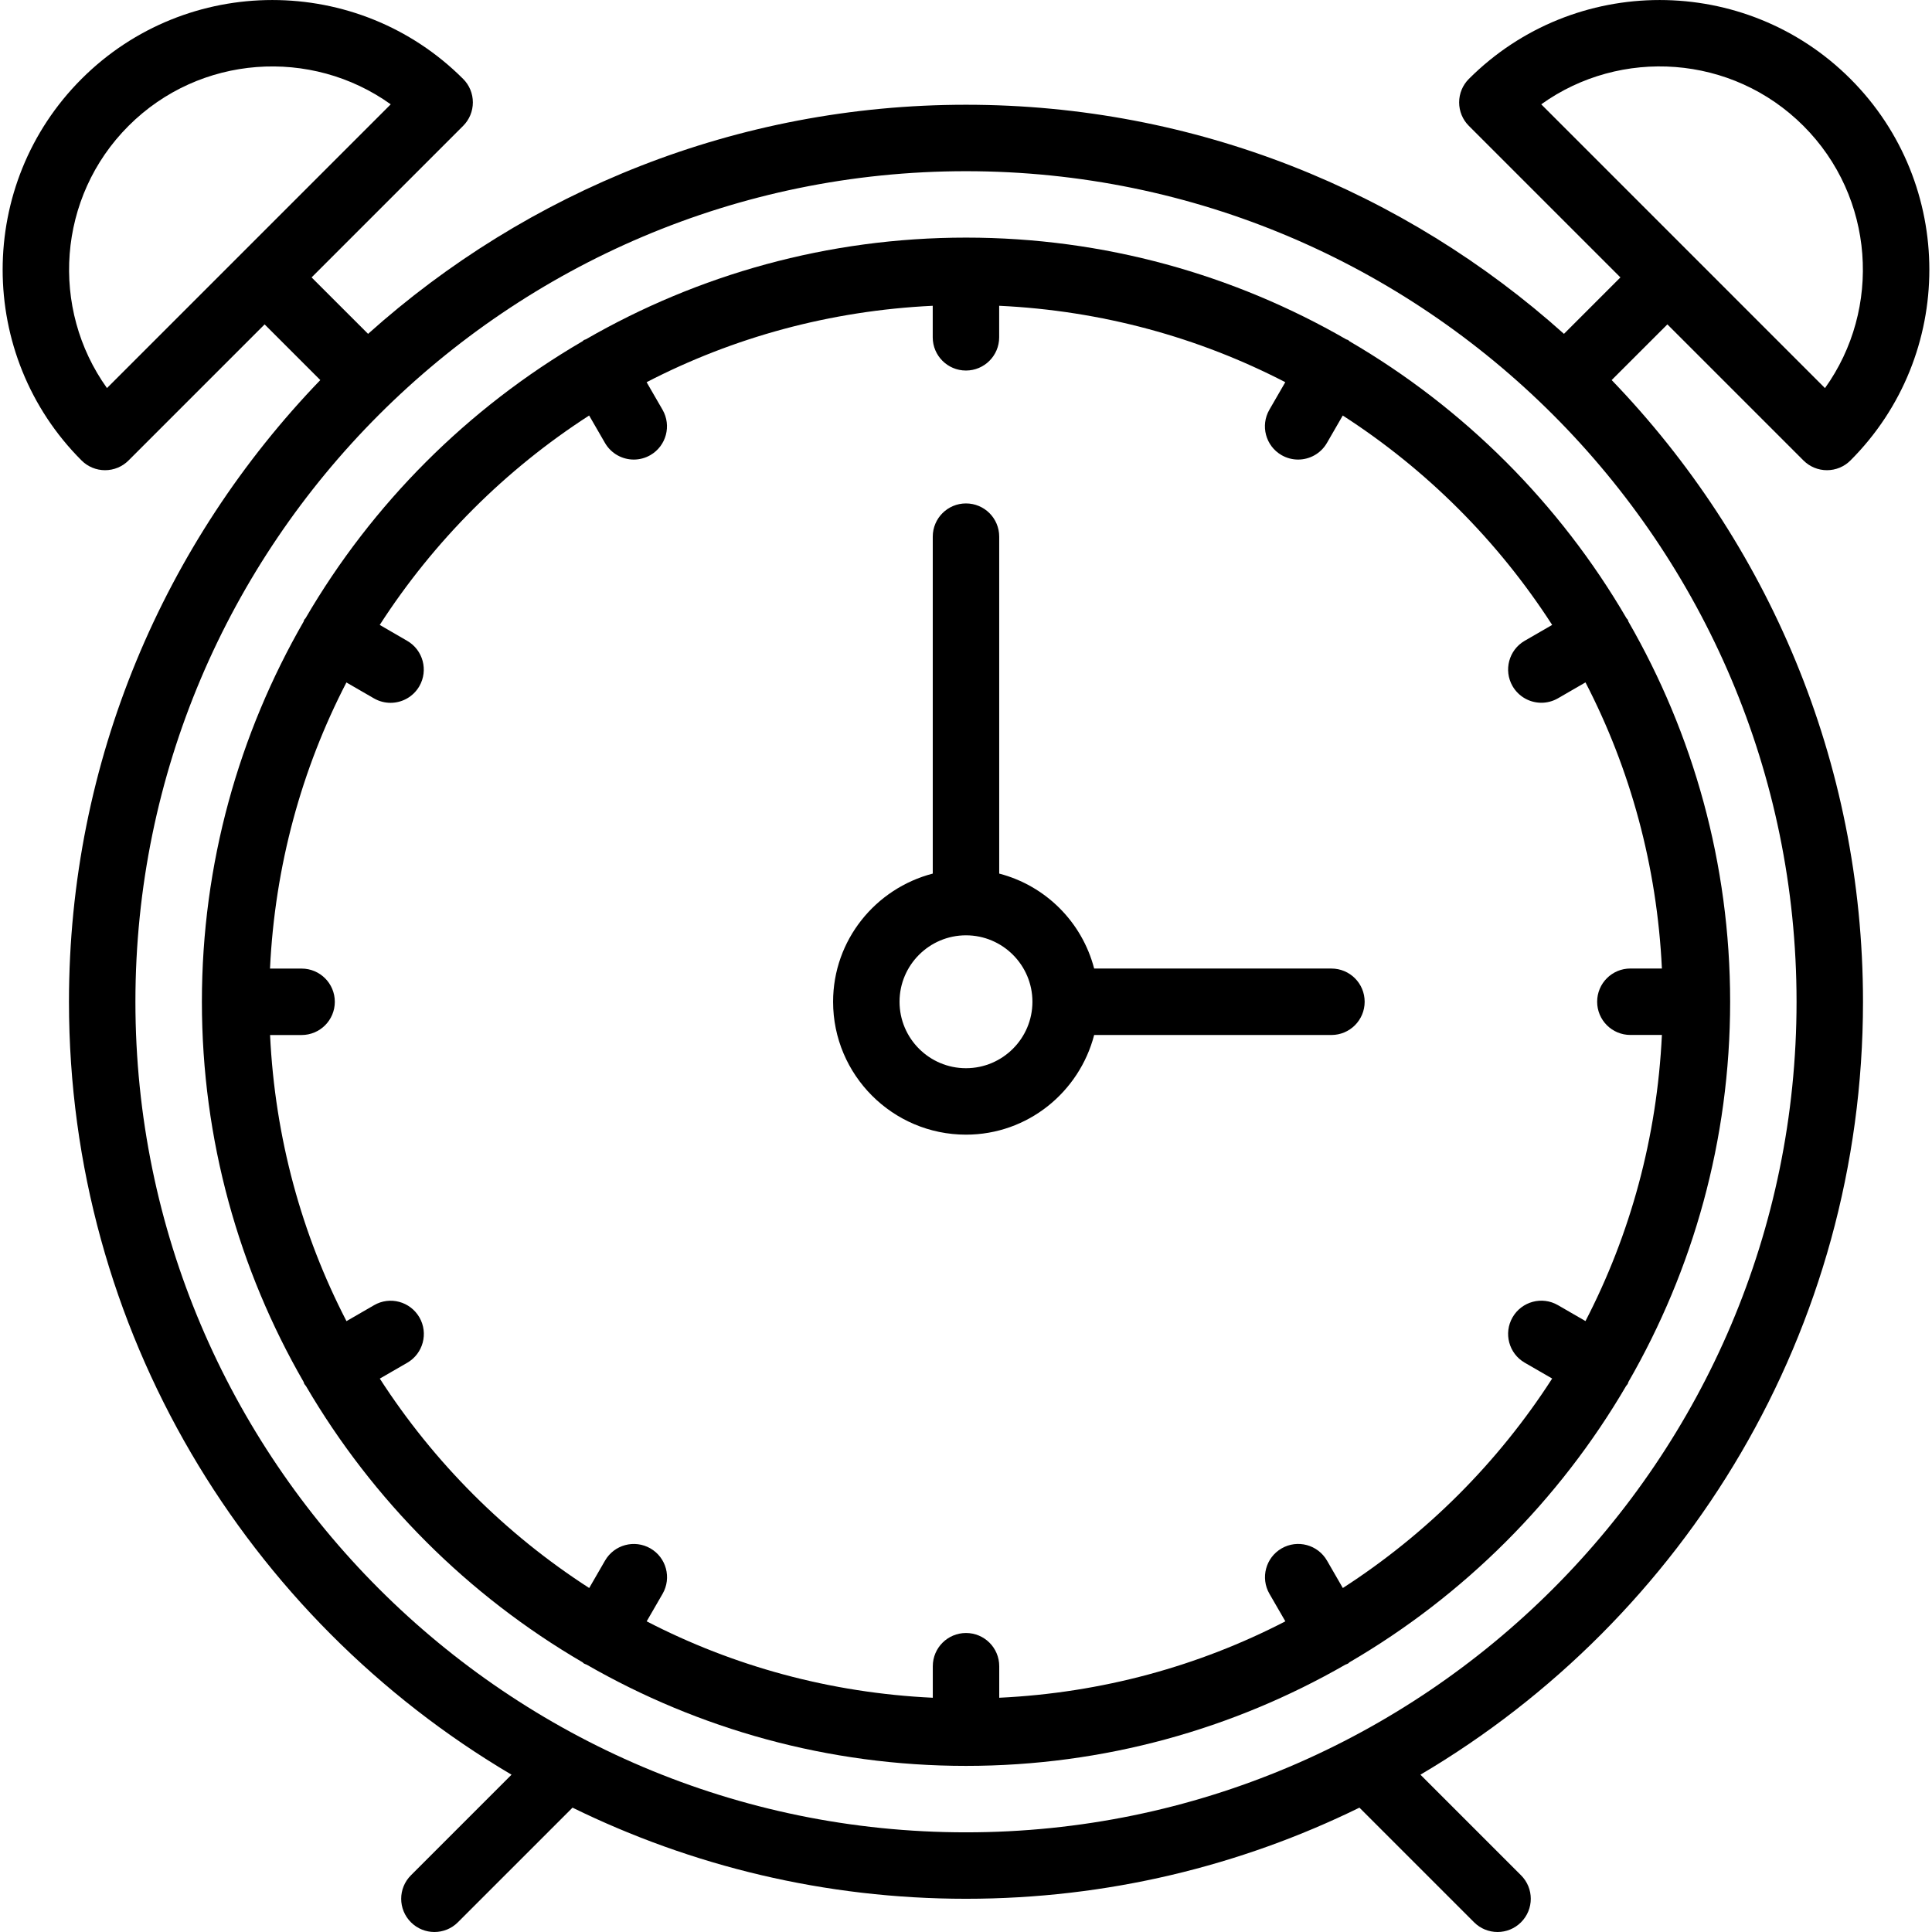
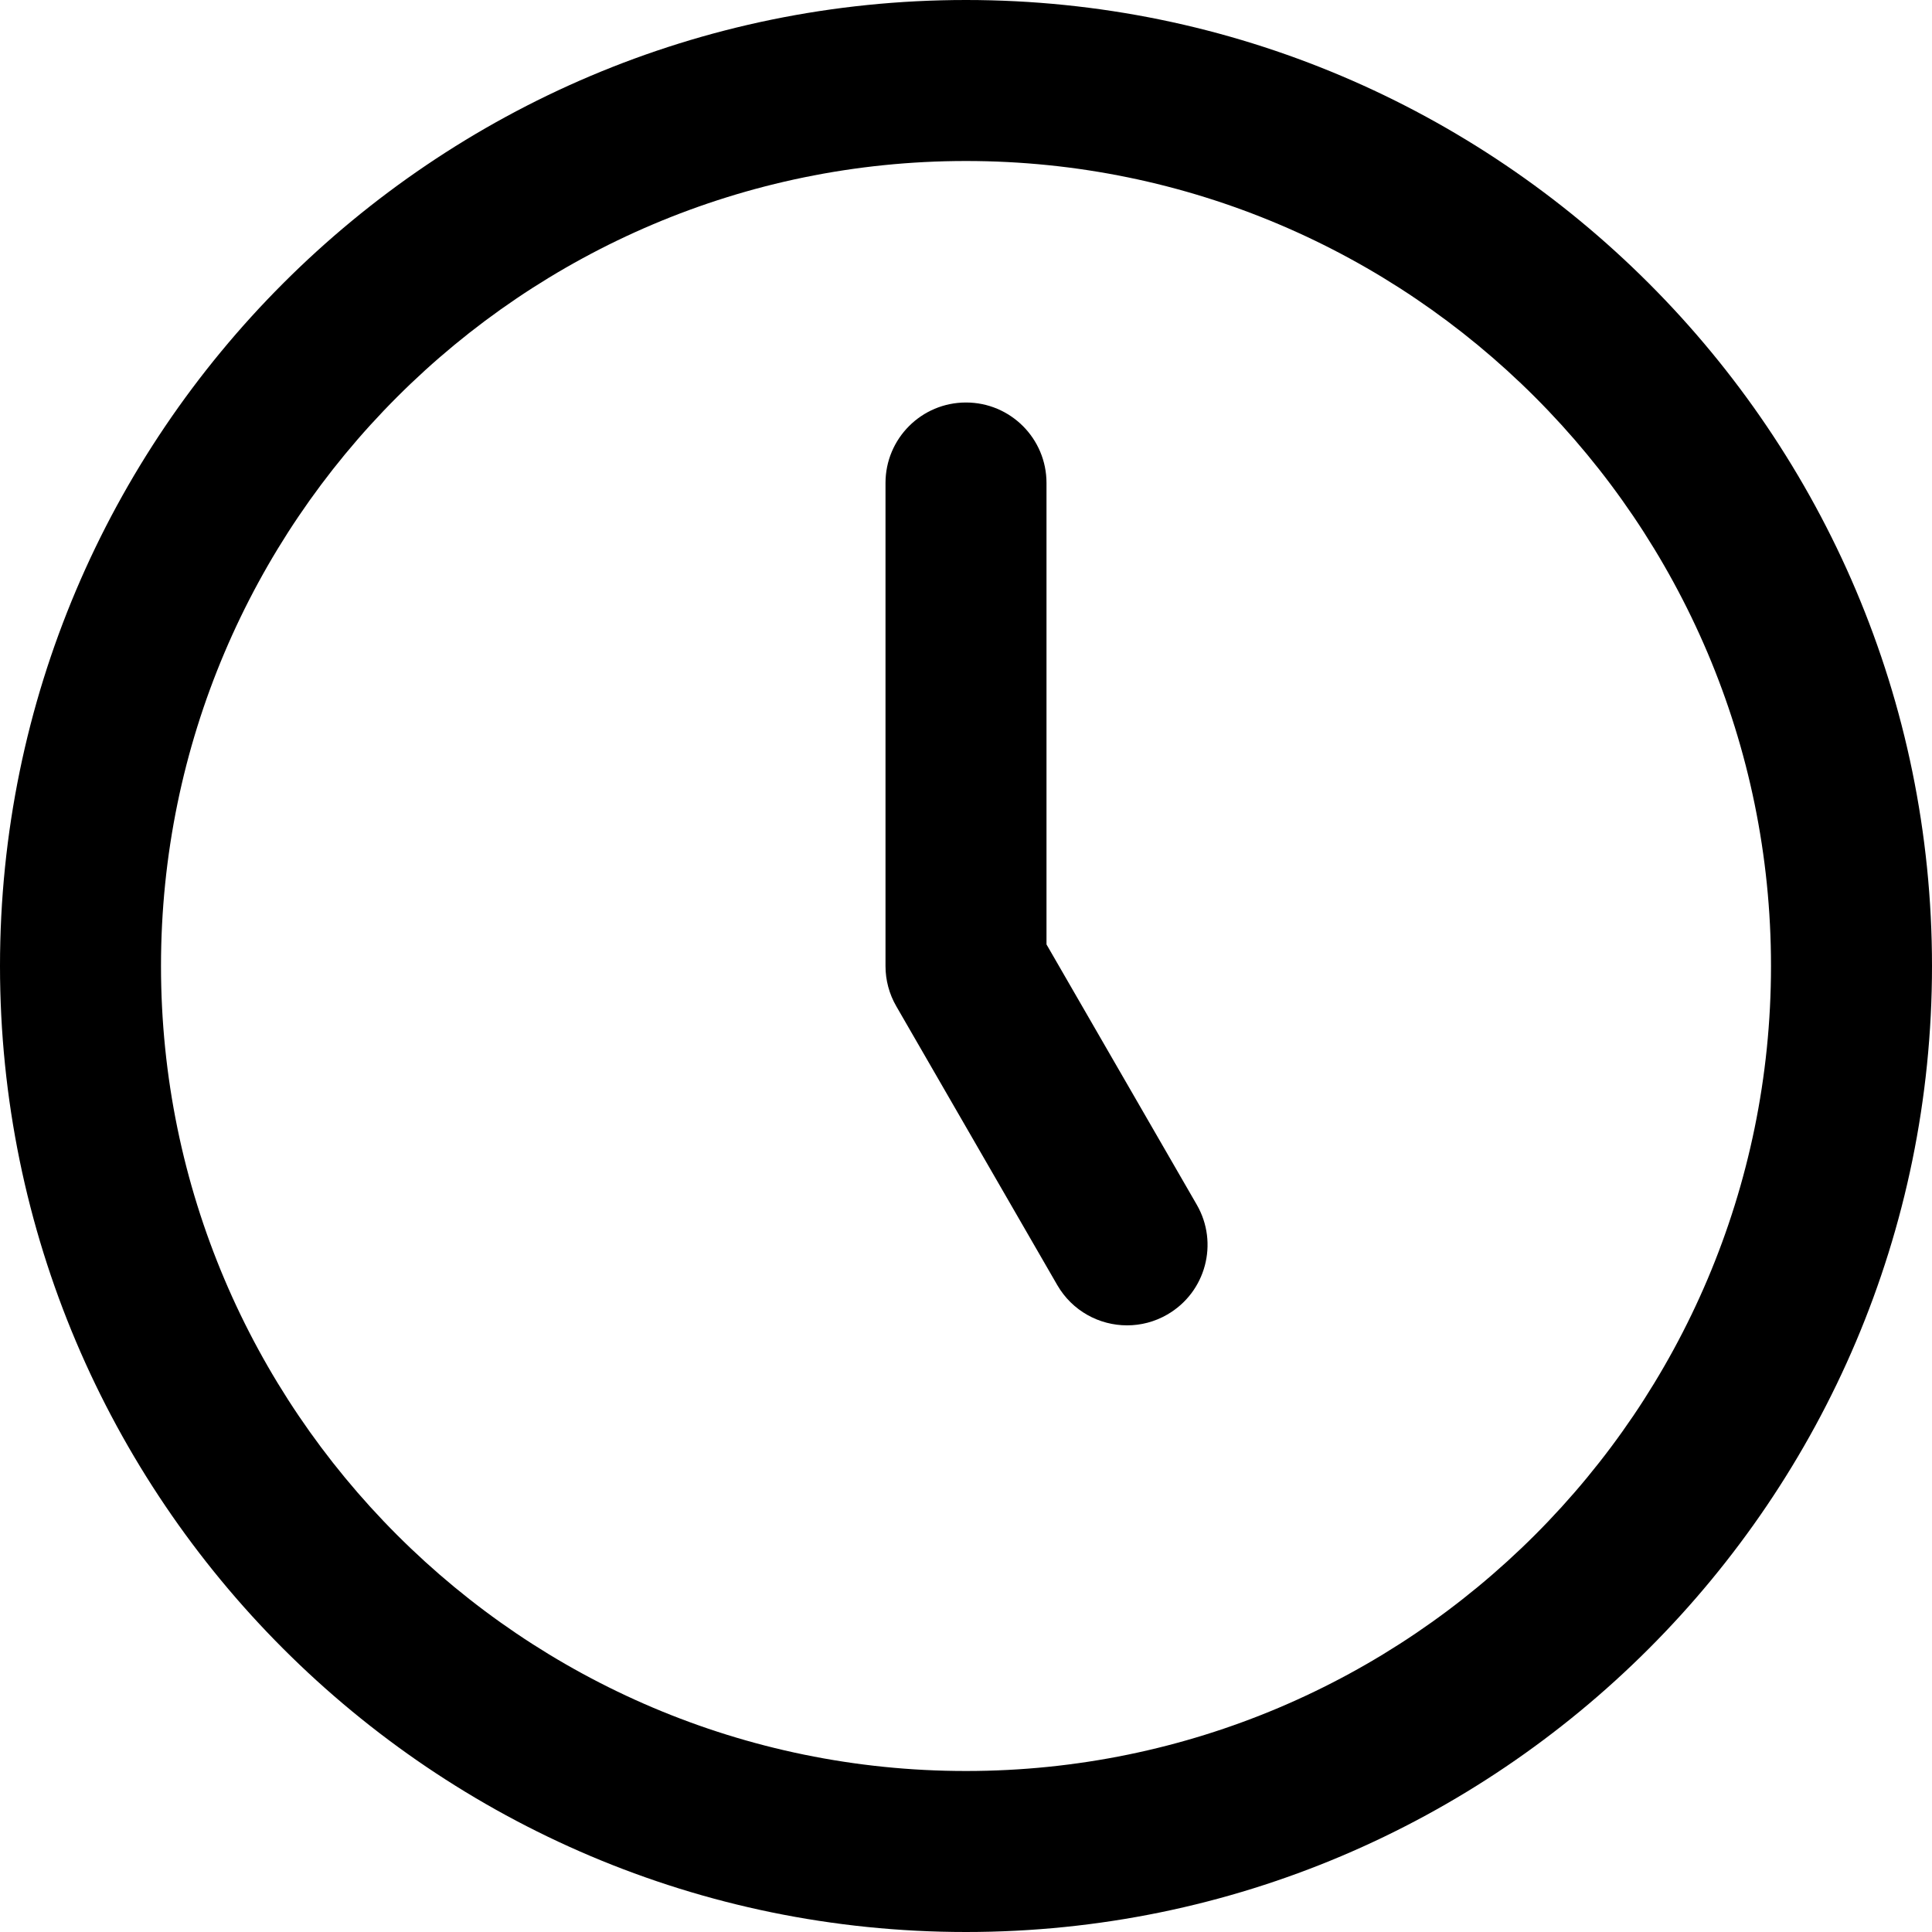
- <svg xmlns="http://www.w3.org/2000/svg" version="1.1" id="Capa_1" x="0px" y="0px" viewBox="0 0 58.153 58.153" xml:space="preserve">
-   <g>
-     <path d="M40.076,29.153h-7.142c-0.364-1.399-1.459-2.494-2.858-2.858V16.153c0-0.553-0.448-1-1-1s-1,0.447-1,1v10.142   c-1.72,0.447-3,1.999-3,3.858c0,2.206,1.794,4,4,4c1.858,0,3.411-1.28,3.858-3h7.142c0.552,0,1-0.447,1-1   S40.629,29.153,40.076,29.153z M29.076,32.153c-1.103,0-2-0.897-2-2s0.897-2,2-2s2,0.897,2,2S30.179,32.153,29.076,32.153z" />
-     <path d="M50.188,9.764l4.096,4.096c0.188,0.188,0.442,0.293,0.707,0.293s0.52-0.105,0.707-0.293c3.167-3.166,3.167-8.319,0-11.485   c-3.166-3.166-8.319-3.166-11.485,0c-0.188,0.188-0.293,0.441-0.293,0.707s0.105,0.52,0.293,0.707l4.561,4.561l-1.699,1.699   c-4.78-4.284-11.089-6.896-17.998-6.896s-13.218,2.612-17.998,6.896L9.379,8.35l4.561-4.561c0.188-0.188,0.293-0.441,0.293-0.707   s-0.105-0.52-0.293-0.707c-3.166-3.166-8.319-3.166-11.485,0c-3.167,3.166-3.167,8.319,0,11.485   c0.188,0.188,0.442,0.293,0.707,0.293s0.52-0.105,0.707-0.293l4.096-4.096l1.676,1.676c-4.679,4.857-7.565,11.453-7.565,18.713   c0,9.898,5.357,18.564,13.321,23.265l-3.028,3.028c-0.391,0.391-0.391,1.023,0,1.414c0.195,0.195,0.451,0.293,0.707,0.293   s0.512-0.098,0.707-0.293l3.45-3.45c3.578,1.754,7.597,2.743,11.843,2.743s8.265-0.989,11.843-2.743l3.45,3.45   c0.195,0.195,0.451,0.293,0.707,0.293s0.512-0.098,0.707-0.293c0.391-0.391,0.391-1.023,0-1.414l-3.028-3.028   c7.964-4.701,13.321-13.367,13.321-23.265c0-7.26-2.886-13.856-7.565-18.713L50.188,9.764z M54.283,3.789   c2.146,2.146,2.362,5.502,0.649,7.893l-8.541-8.542C48.78,1.427,52.137,1.642,54.283,3.789z M3.22,11.681   C1.507,9.291,1.723,5.935,3.869,3.789c2.146-2.146,5.503-2.361,7.892-0.649L3.22,11.681z M29.076,55.153c-13.785,0-25-11.215-25-25   s11.215-25,25-25s25,11.215,25,25S42.862,55.153,29.076,55.153z" />
-     <path d="M48.958,18.61c-2.01-3.449-4.89-6.328-8.338-8.338c-0.016-0.011-0.026-0.028-0.043-0.038   c-0.018-0.01-0.037-0.01-0.055-0.019c-3.373-1.944-7.28-3.063-11.445-3.063c-4.165,0-8.072,1.118-11.445,3.063   c-0.018,0.009-0.038,0.008-0.055,0.019c-0.017,0.01-0.026,0.027-0.043,0.038c-3.449,2.01-6.328,4.889-8.338,8.338   c-0.011,0.017-0.028,0.026-0.038,0.043c-0.01,0.017-0.01,0.037-0.018,0.055c-1.944,3.374-3.063,7.28-3.063,11.445   s1.119,8.072,3.063,11.445c0.009,0.018,0.008,0.037,0.018,0.055c0.014,0.025,0.035,0.043,0.051,0.066   c2.01,3.438,4.884,6.309,8.325,8.315c0.016,0.011,0.026,0.028,0.043,0.038c0.026,0.015,0.054,0.021,0.08,0.033   c3.368,1.935,7.265,3.048,11.42,3.048s8.052-1.113,11.42-3.048c0.026-0.012,0.054-0.018,0.08-0.033   c0.017-0.01,0.026-0.027,0.043-0.038c3.441-2.006,6.315-4.876,8.325-8.315c0.016-0.023,0.037-0.041,0.051-0.066   c0.01-0.017,0.01-0.037,0.018-0.055c1.944-3.374,3.063-7.28,3.063-11.445s-1.119-8.072-3.063-11.445   c-0.009-0.018-0.008-0.037-0.018-0.055C48.985,18.636,48.968,18.626,48.958,18.61z M40.419,47.799l-0.477-0.826   c-0.277-0.478-0.888-0.643-1.366-0.366c-0.478,0.276-0.642,0.888-0.366,1.366l0.479,0.829c-2.603,1.347-5.52,2.153-8.612,2.3   v-0.949c0-0.553-0.448-1-1-1s-1,0.447-1,1v0.949c-3.092-0.146-6.009-0.953-8.612-2.3l0.479-0.829   c0.276-0.479,0.112-1.09-0.366-1.366c-0.481-0.276-1.09-0.111-1.366,0.366l-0.477,0.826c-2.525-1.628-4.675-3.779-6.303-6.303   l0.826-0.477c0.478-0.276,0.642-0.888,0.366-1.366c-0.277-0.478-0.887-0.645-1.366-0.366l-0.829,0.479   c-1.347-2.603-2.153-5.521-2.3-8.612h0.949c0.552,0,1-0.447,1-1s-0.448-1-1-1H8.127c0.147-3.092,0.953-6.01,2.3-8.612l0.829,0.479   c0.158,0.091,0.33,0.134,0.499,0.134c0.346,0,0.682-0.18,0.867-0.5c0.276-0.479,0.112-1.09-0.366-1.366L11.43,18.81   c1.628-2.524,3.779-4.675,6.303-6.303l0.477,0.826c0.186,0.32,0.521,0.5,0.867,0.5c0.169,0,0.341-0.043,0.499-0.134   c0.478-0.276,0.642-0.888,0.366-1.366l-0.479-0.829c2.603-1.347,5.52-2.153,8.612-2.3v0.949c0,0.553,0.448,1,1,1s1-0.447,1-1V9.204   c3.092,0.146,6.009,0.953,8.612,2.3l-0.479,0.829c-0.276,0.479-0.112,1.09,0.366,1.366c0.158,0.091,0.33,0.134,0.499,0.134   c0.346,0,0.682-0.18,0.867-0.5l0.477-0.826c2.525,1.628,4.675,3.779,6.303,6.303l-0.826,0.477   c-0.478,0.276-0.642,0.888-0.366,1.366c0.186,0.32,0.521,0.5,0.867,0.5c0.169,0,0.341-0.043,0.499-0.134l0.829-0.479   c1.347,2.603,2.153,5.521,2.3,8.612h-0.949c-0.552,0-1,0.447-1,1s0.448,1,1,1h0.949c-0.147,3.092-0.953,6.01-2.3,8.612   l-0.829-0.479c-0.48-0.278-1.09-0.111-1.366,0.366c-0.276,0.479-0.112,1.09,0.366,1.366l0.826,0.477   C45.094,44.02,42.944,46.17,40.419,47.799z" />
-   </g>
-   <g>
- </g>
-   <g>
- </g>
-   <g>
- </g>
-   <g>
- </g>
-   <g>
- </g>
-   <g>
- </g>
-   <g>
- </g>
-   <g>
- </g>
-   <g>
- </g>
-   <g>
- </g>
-   <g>
- </g>
-   <g>
- </g>
-   <g>
- </g>
-   <g>
- </g>
-   <g>
- </g>
+ <svg xmlns="http://www.w3.org/2000/svg" id="Layer_1" data-name="Layer 1" viewBox="0 0 24 24" width="512" height="512">
+   <path d="M12,24C5.383,24,0,18.617,0,12S5.383,0,12,0s12,5.383,12,12-5.383,12-12,12Zm0-22C6.486,2,2,6.486,2,12s4.486,10,10,10,10-4.486,10-10S17.514,2,12,2Zm2.5,14.33c.479-.276,.643-.888,.366-1.366l-1.866-3.232V6c0-.552-.447-1-1-1s-1,.448-1,1v6c0,.176,.046,.348,.134,.5l2,3.464c.186,.321,.521,.5,.867,.5,.17,0,.342-.043,.499-.134Z" />
</svg>
